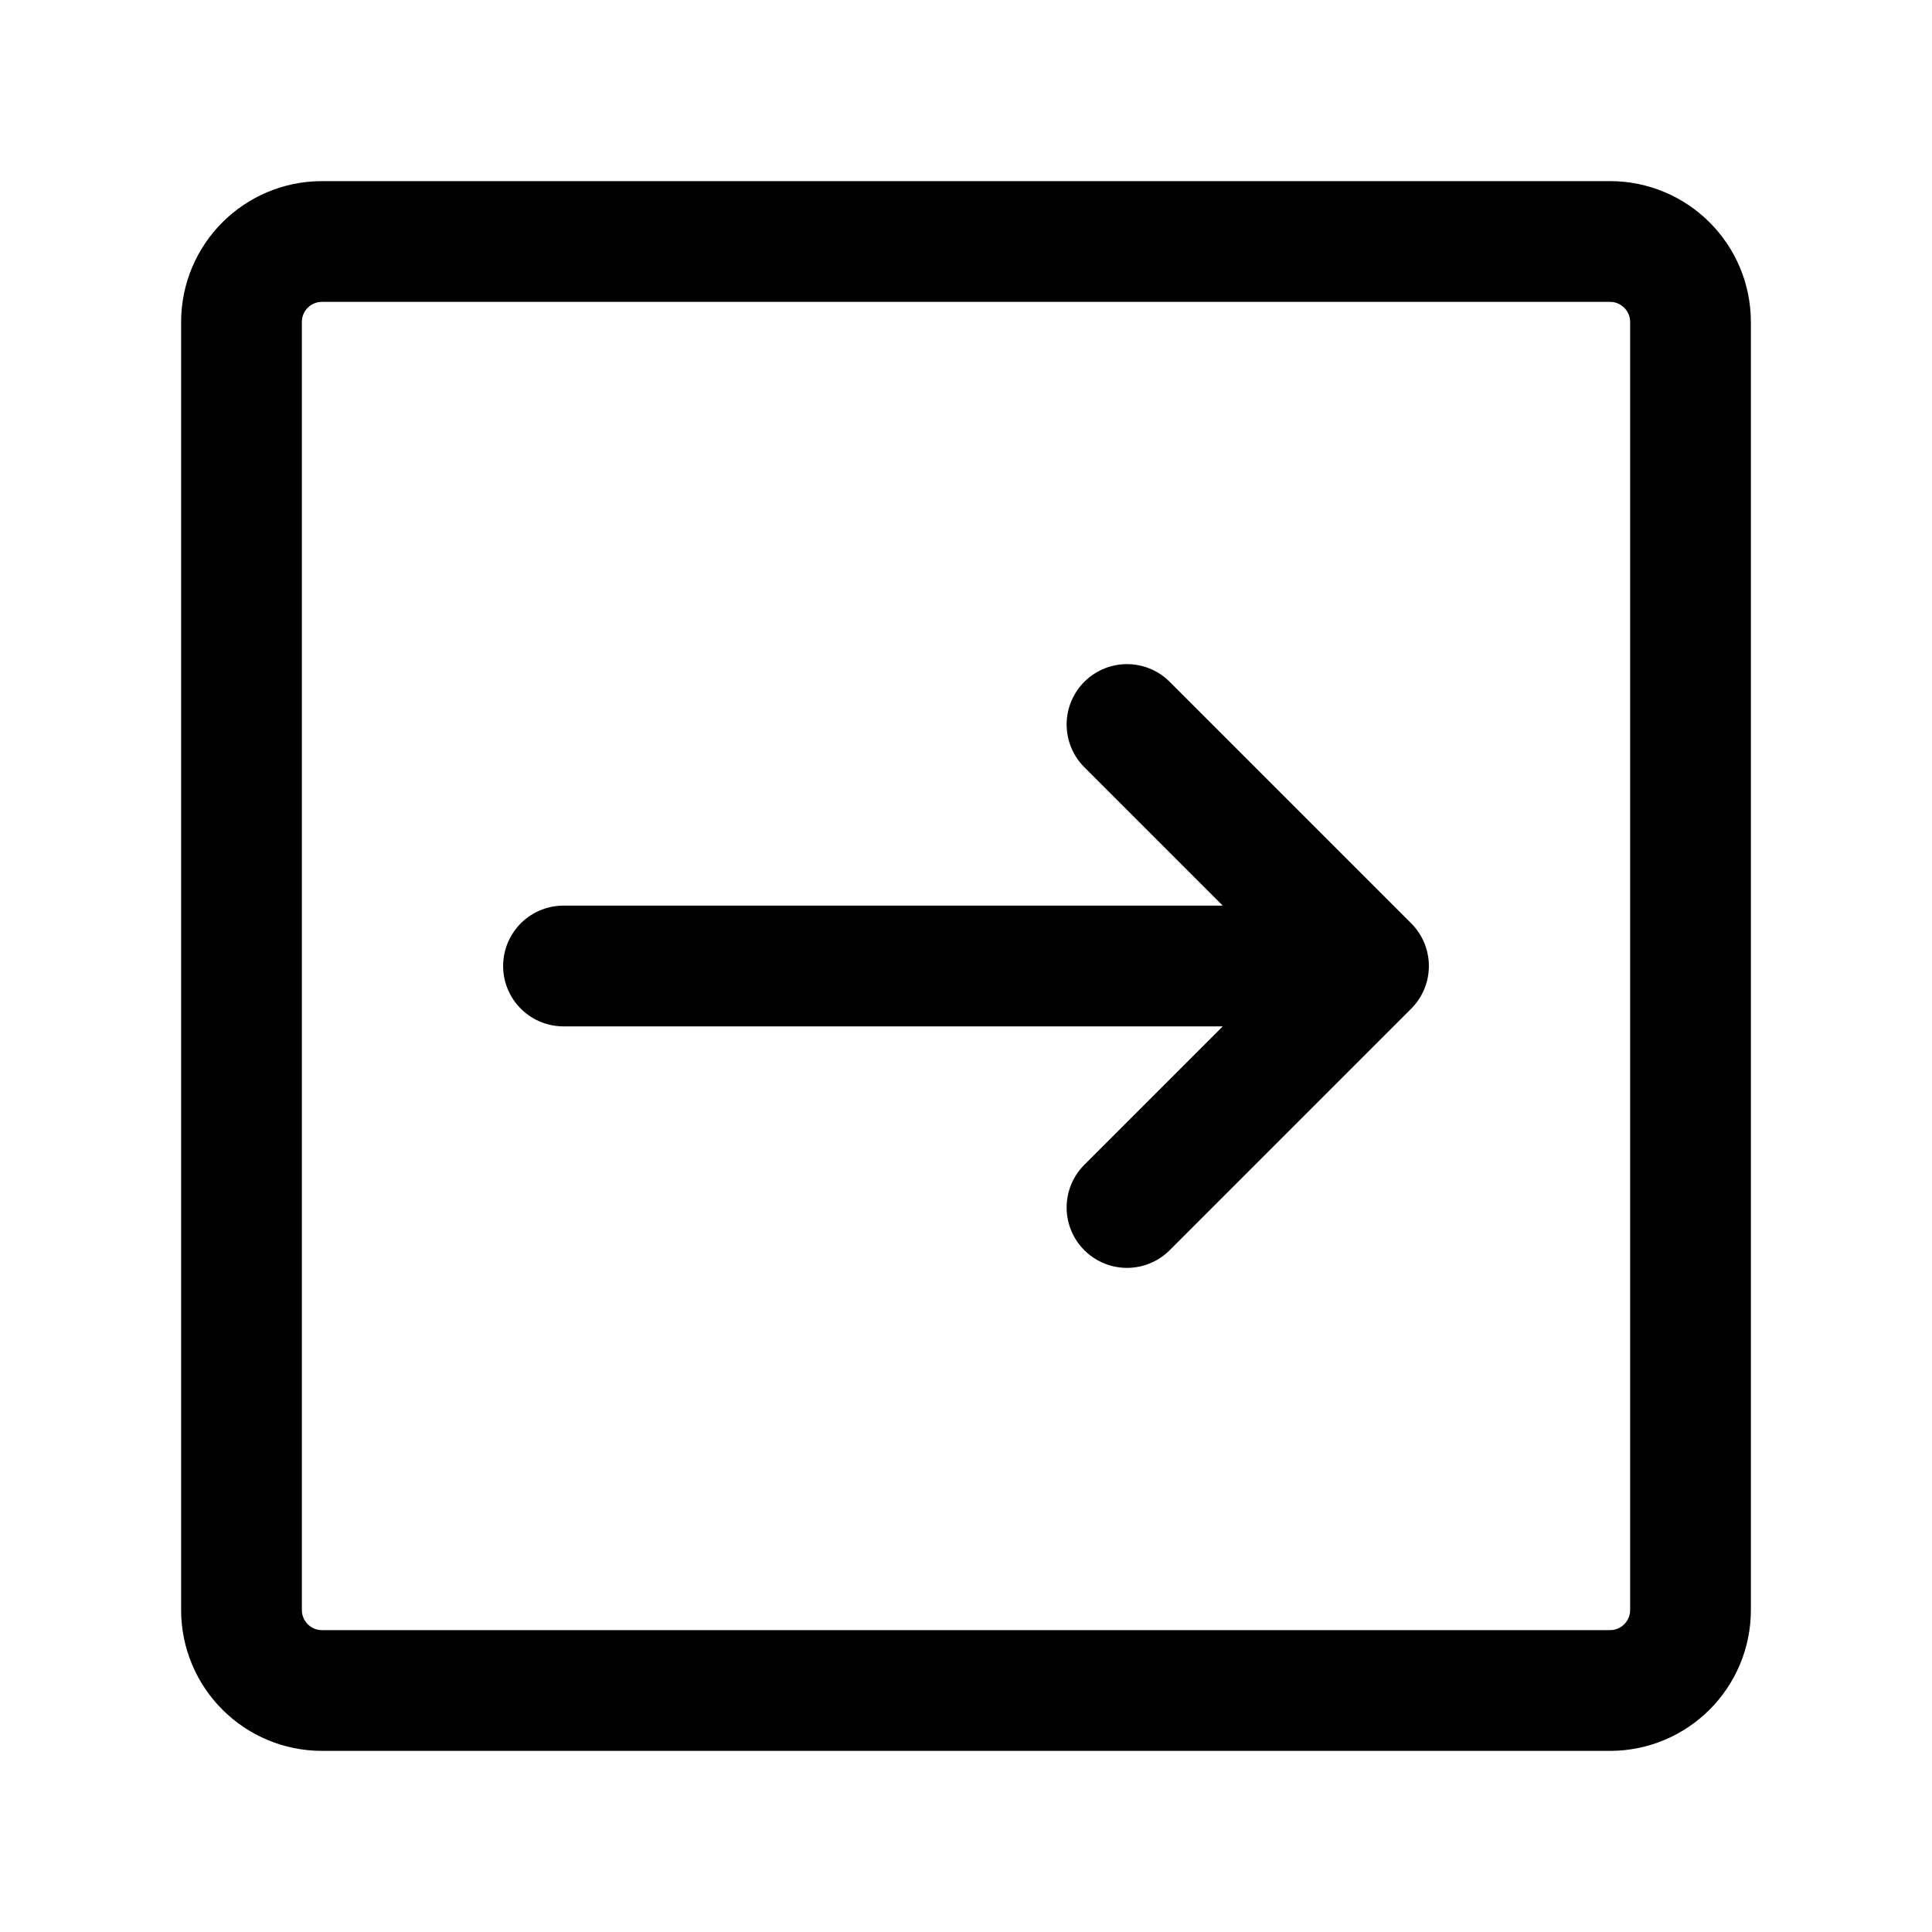
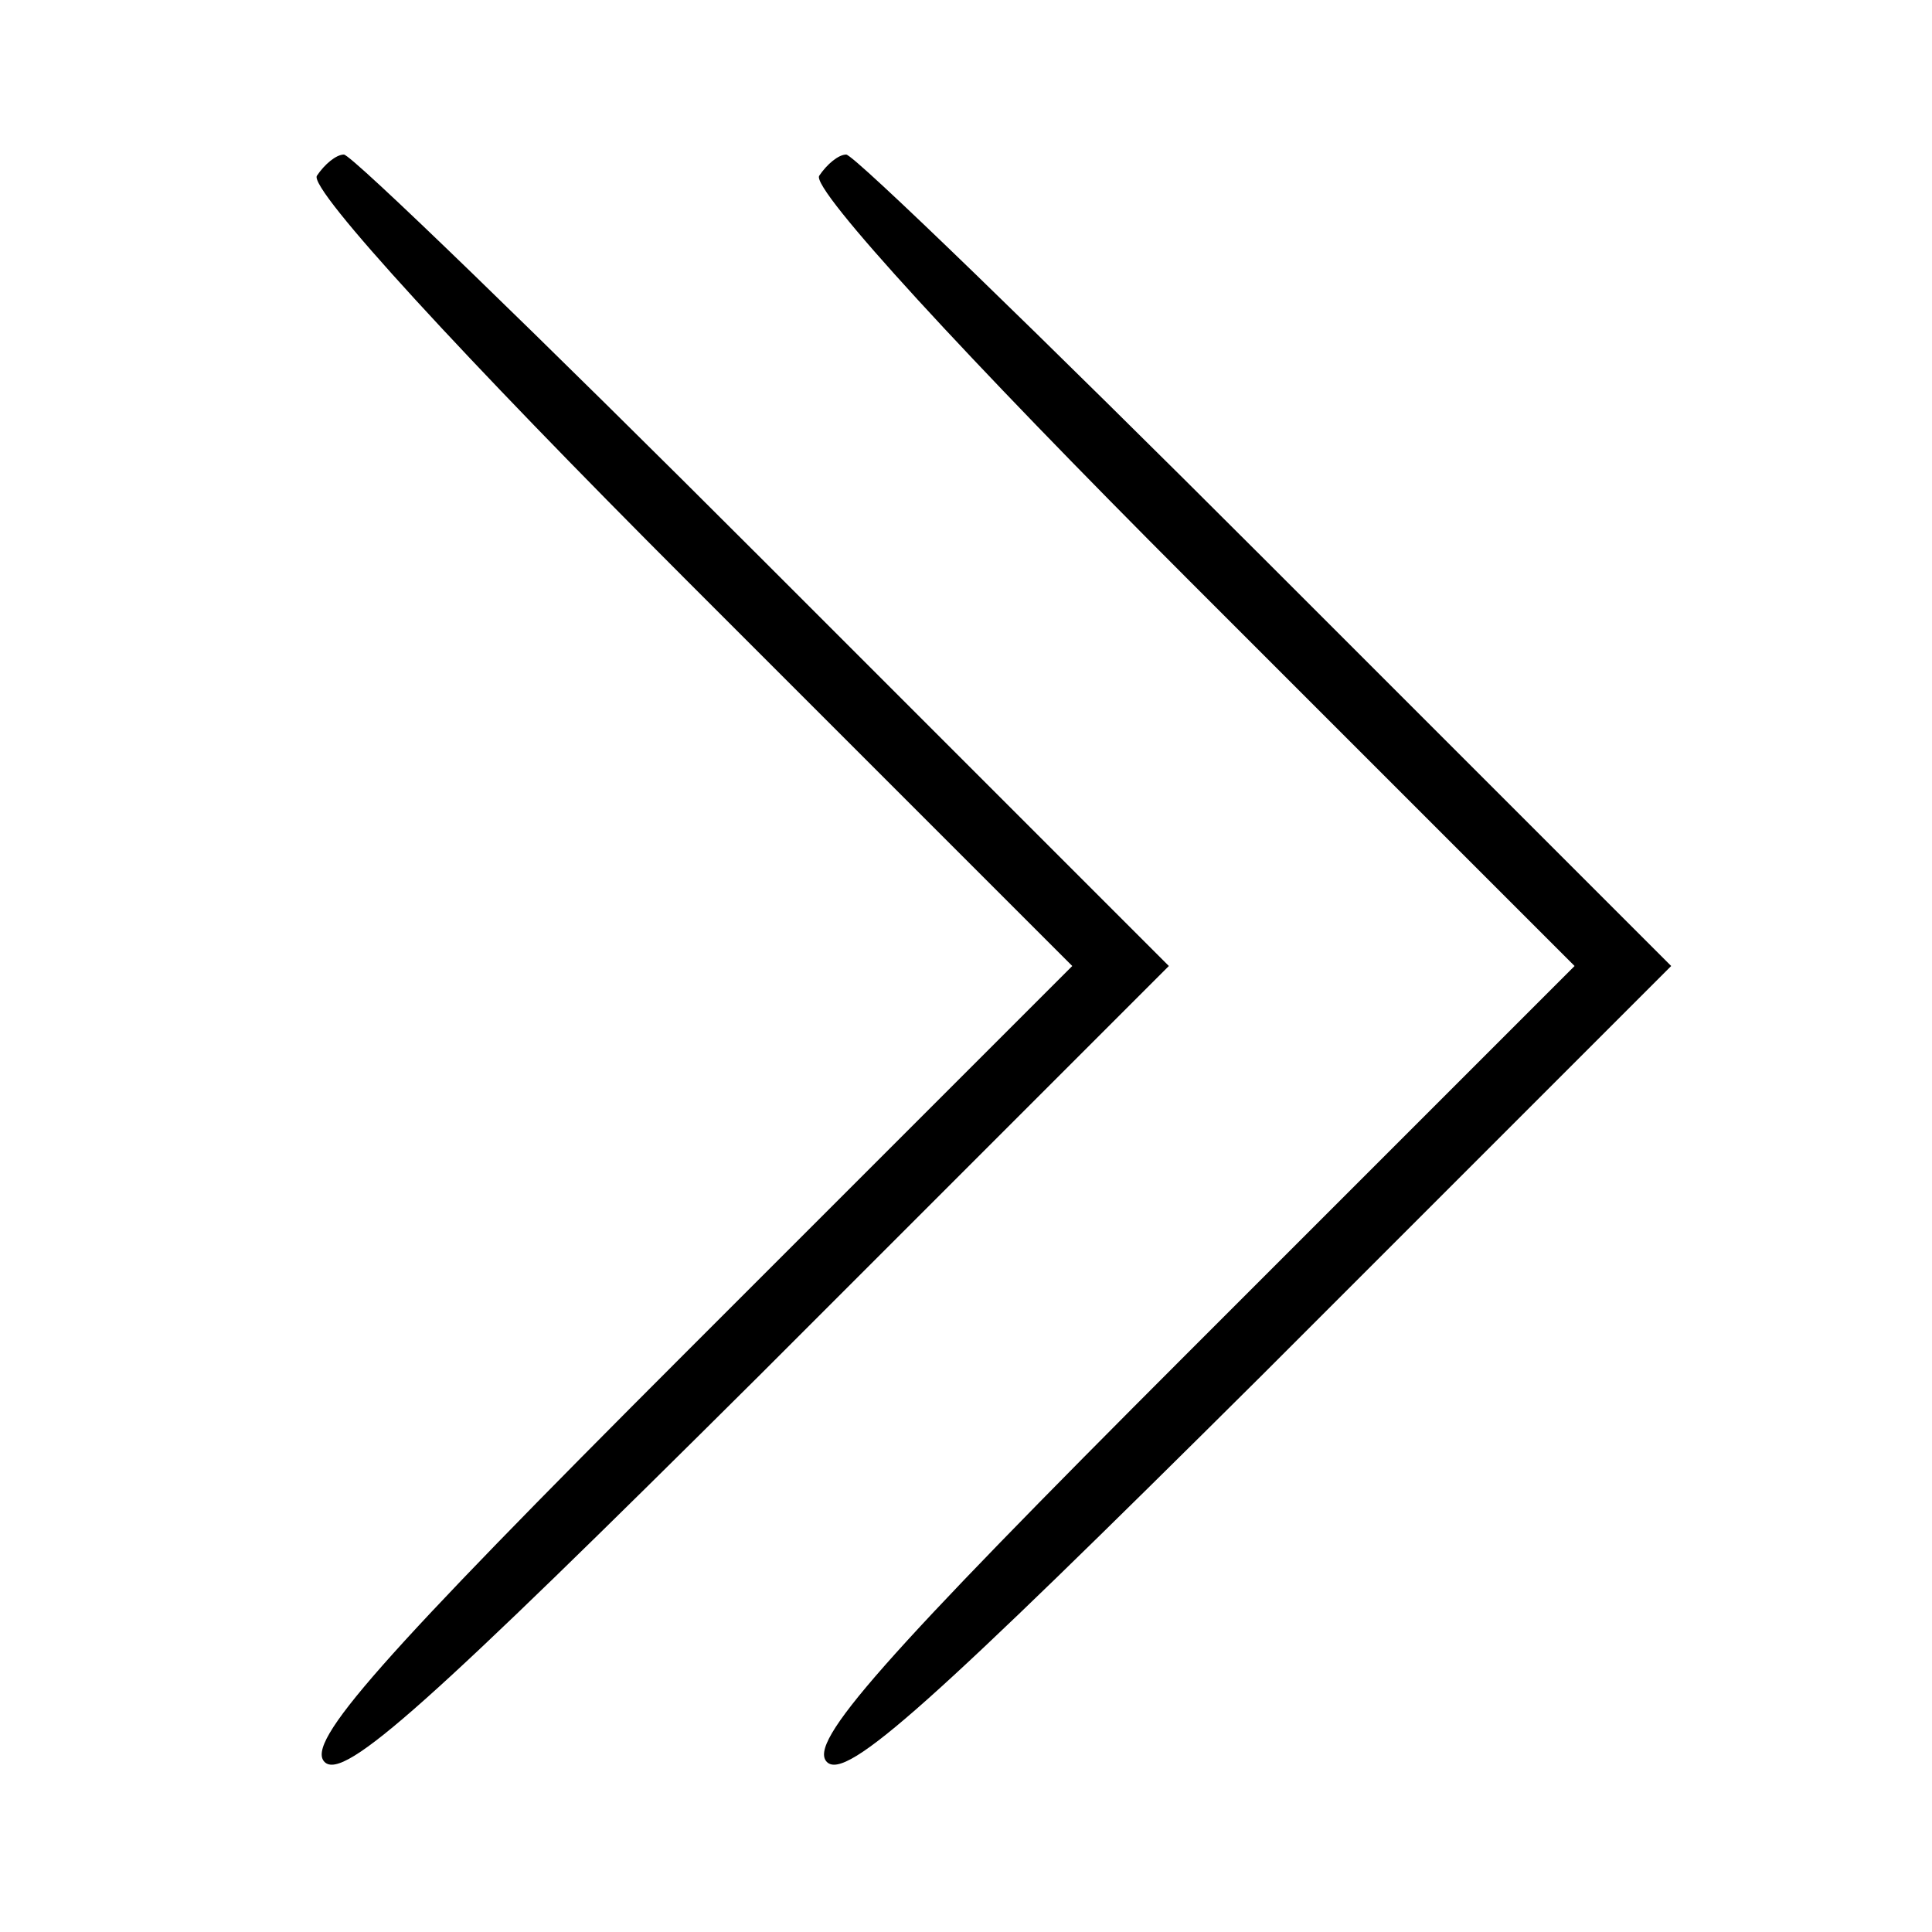
- <svg xmlns="http://www.w3.org/2000/svg" fill="#000000" width="800px" height="800px" viewBox="0 0 24 24" id="right-square-2" class="icon line">
-   <path id="primary" d="M3,20V4A1,1,0,0,1,4,3H20a1,1,0,0,1,1,1V20a1,1,0,0,1-1,1H4A1,1,0,0,1,3,20Zm4-8H17m-3,3,3-3L14,9" style="fill: none; stroke: #000000; stroke-linecap: round; stroke-linejoin: round; stroke-width: 1.5;" />
+ <svg xmlns="http://www.w3.org/2000/svg" version="1.0" width="100pt" height="100pt" viewBox="0 0 100 100" preserveAspectRatio="xMidYMid meet">
+   <g transform="translate(0,100) scale(0.1,-0.1)" fill="#000000" stroke="none">
+     <path d="M164 909 c-4 -7 76 -94 192 -210 l199 -199 -200 -200 c-159 -159 -197 -202 -187 -212 10 -10 55 31 225 200 l212 212 -210 210 c-115 115 -213 210 -217 210 -4 0 -10 -5 -14 -11z" />
+     <path d="M424 909 c-4 -7 76 -94 192 -210 l199 -199 -200 -200 c-159 -159 -197 -202 -187 -212 10 -10 55 31 225 200 l212 212 -210 210 c-115 115 -213 210 -217 210 -4 0 -10 -5 -14 -11z" />
+   </g>
</svg>
